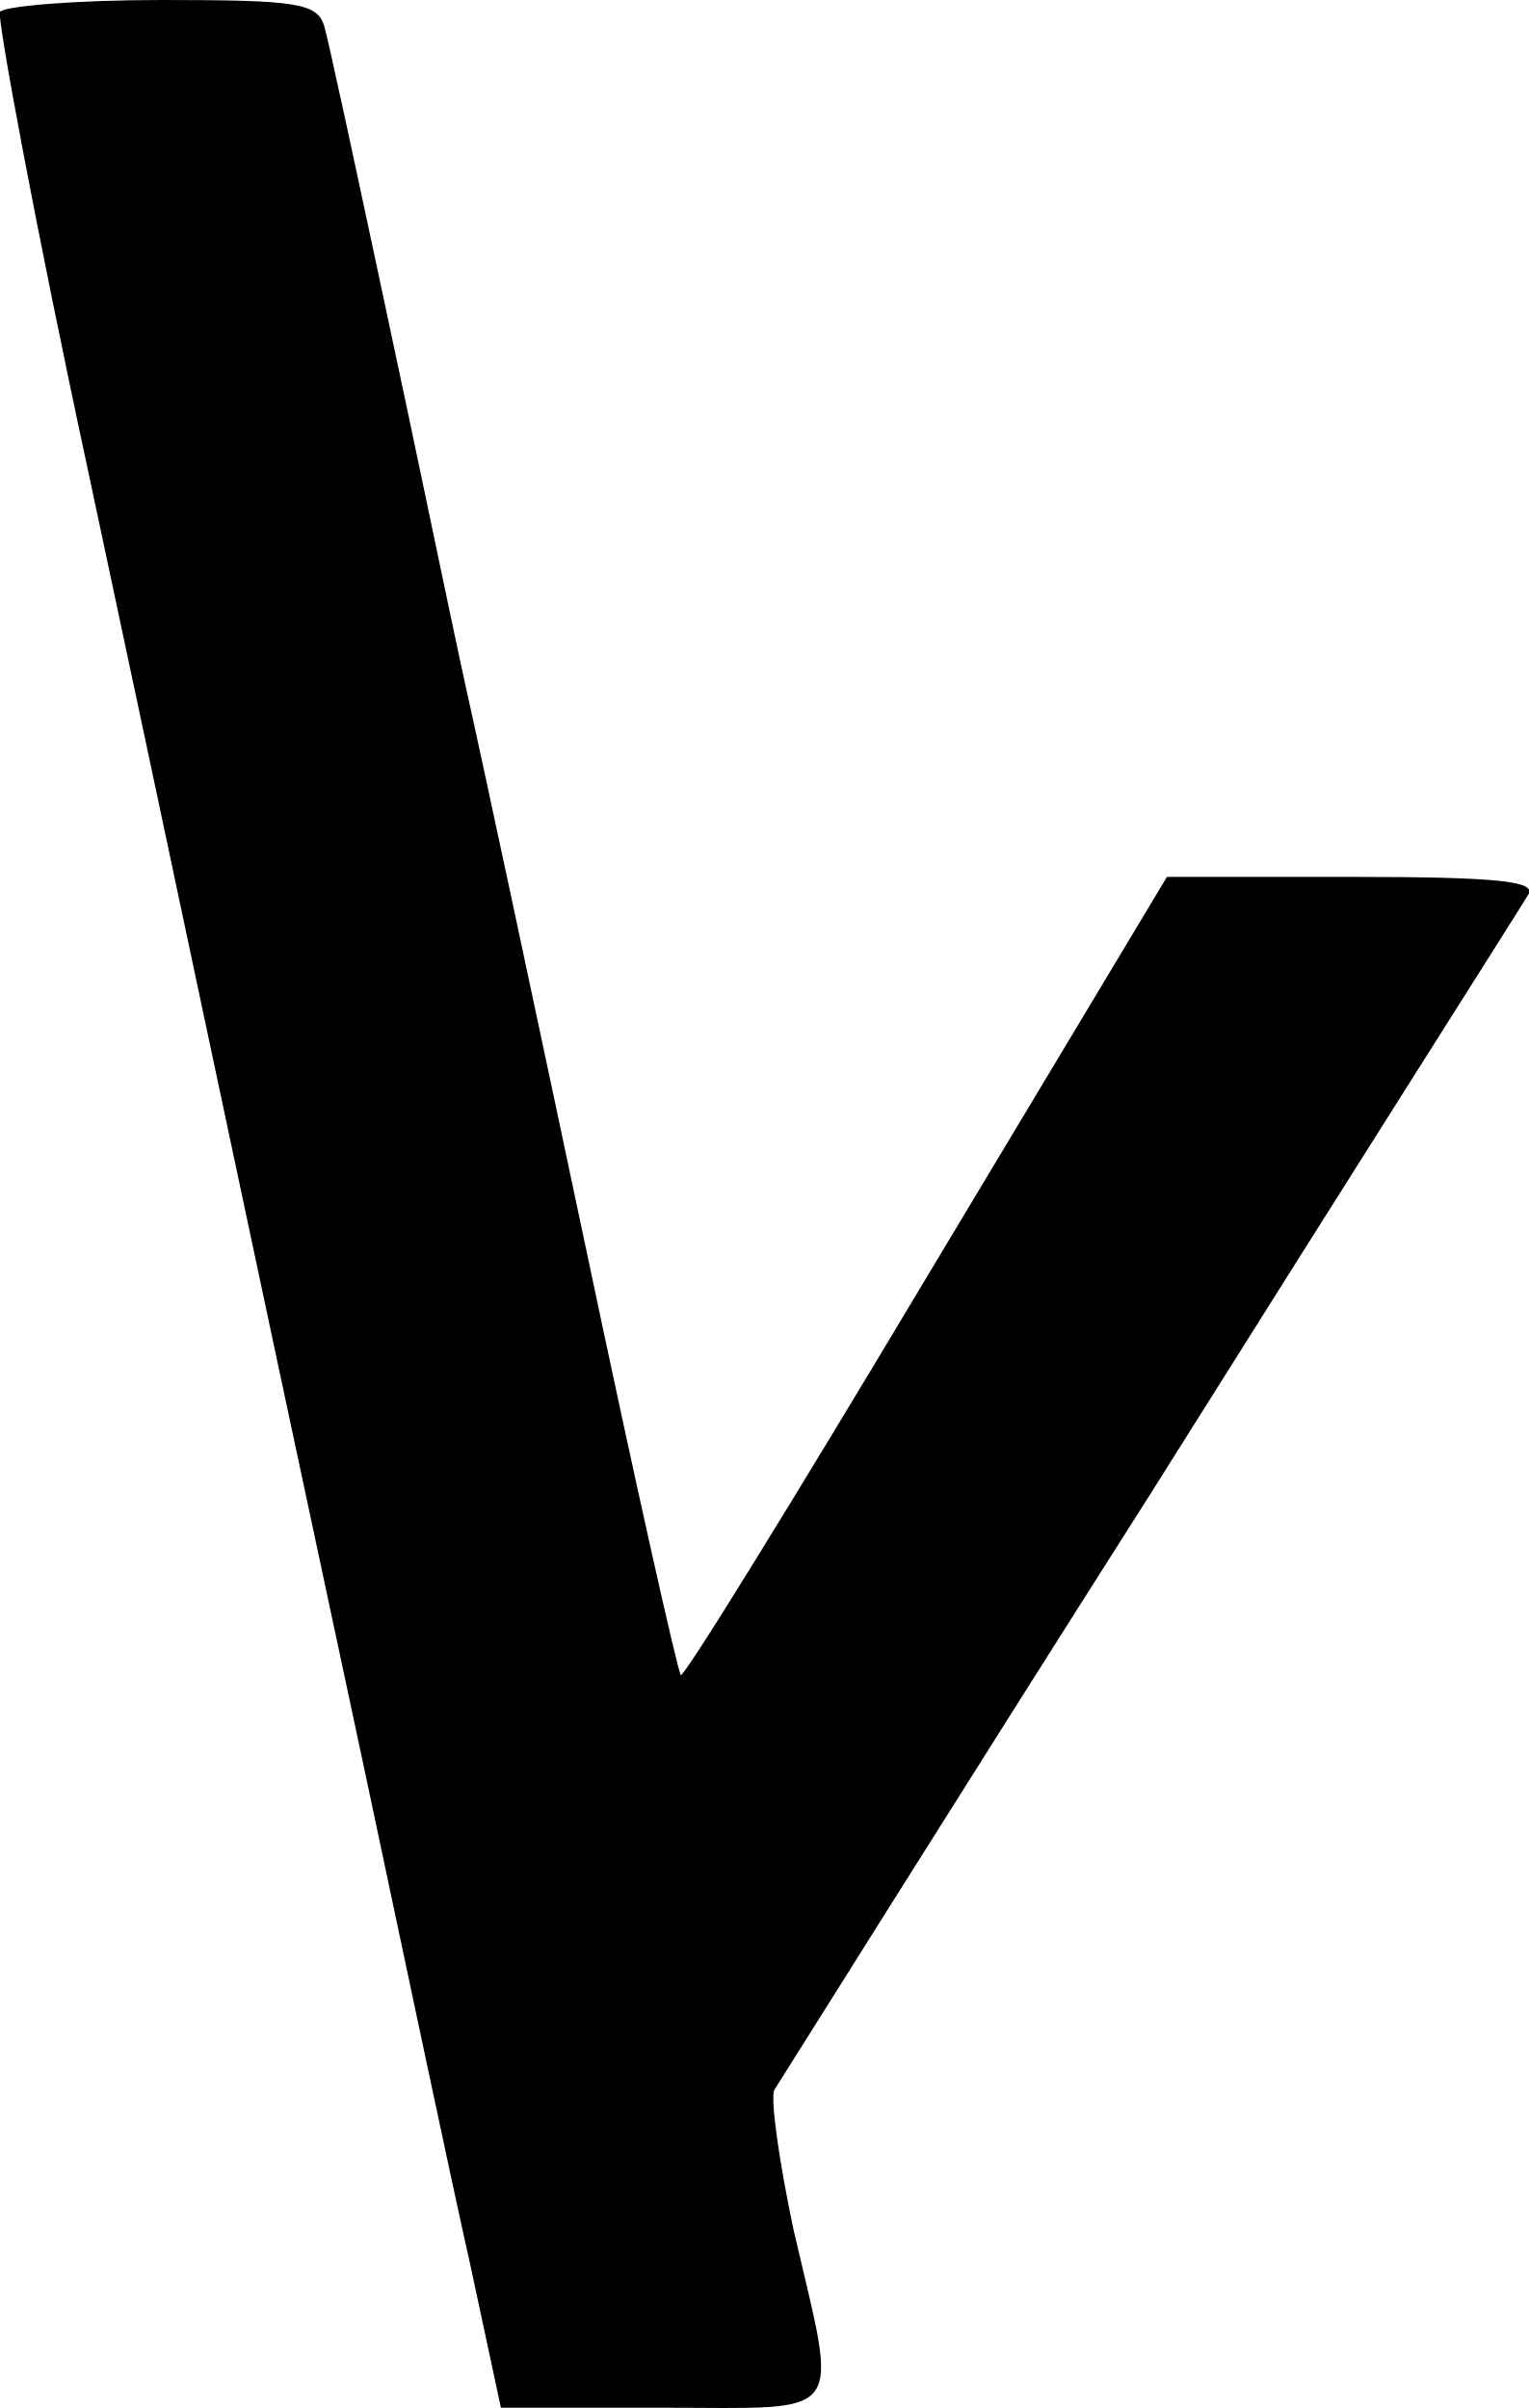
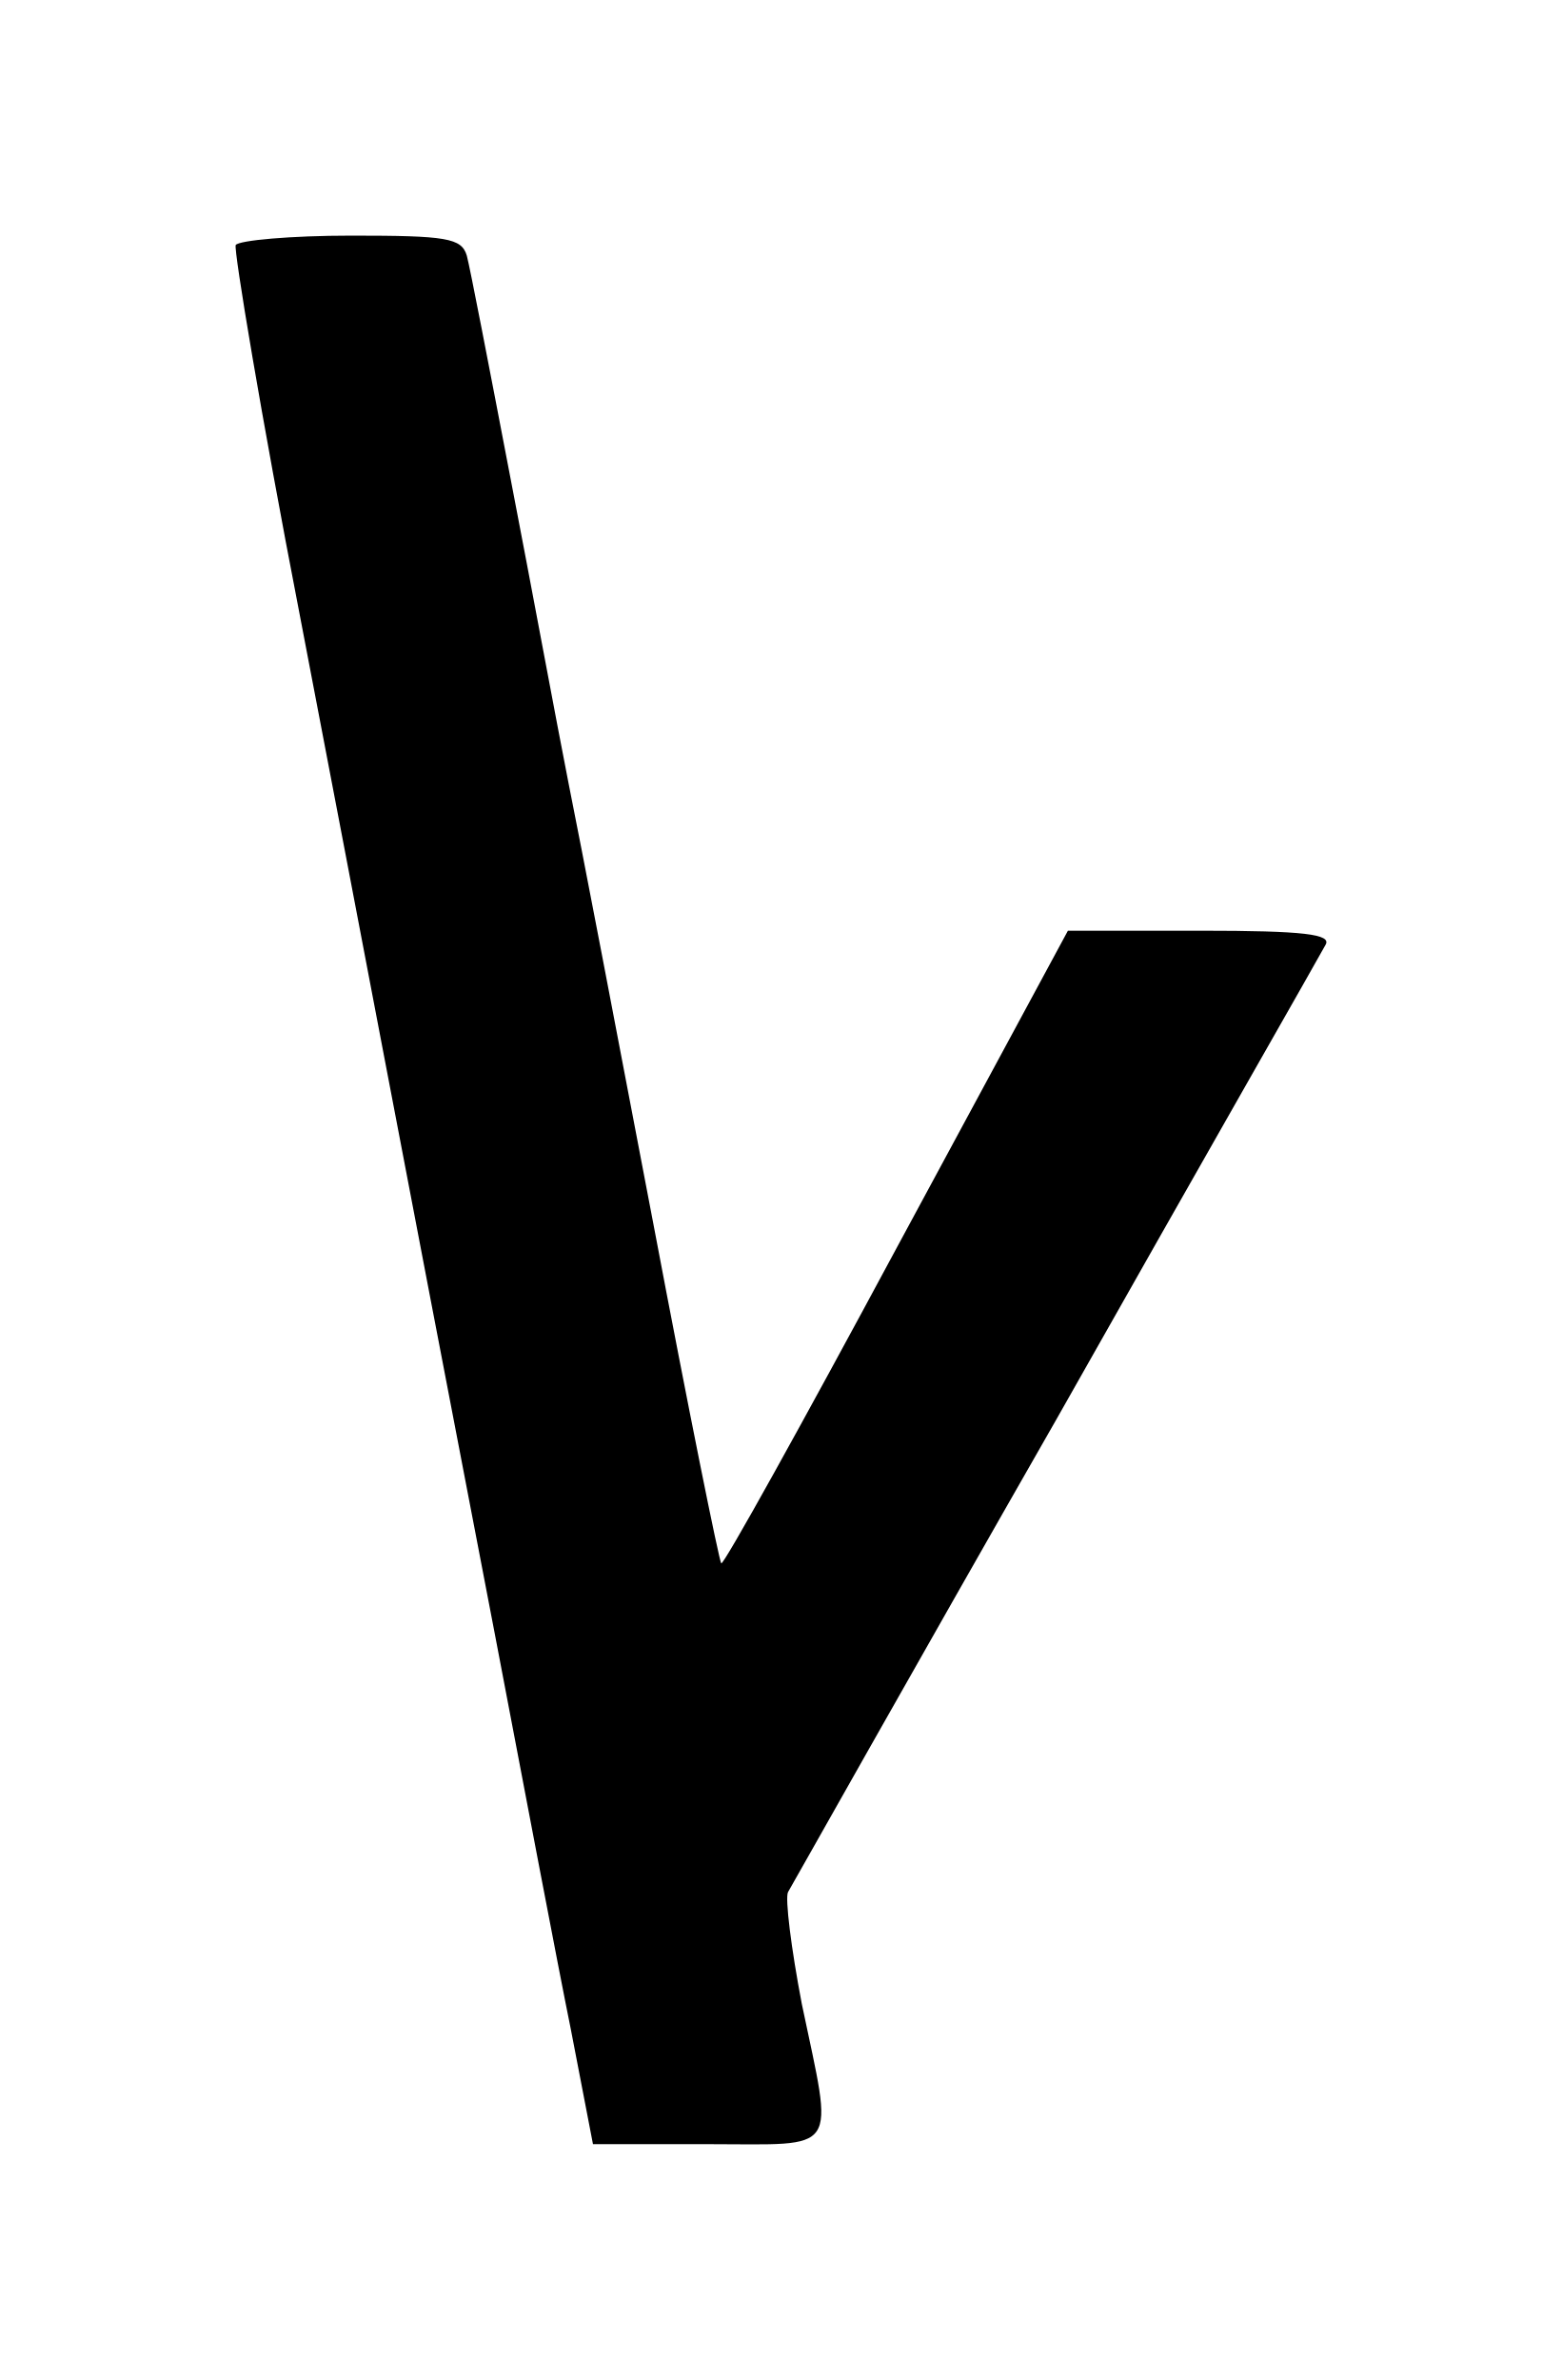
- <svg xmlns="http://www.w3.org/2000/svg" role="img" aria-label="Old Permic regular Anbur vector glyph" version="1.0" width="102.837pt" height="162.018pt" viewBox="0 0 102.837 162.018" preserveAspectRatio="xMidYMid meet">
-   <g transform="translate(-20.60577,182) scale(0.1,-0.1)" fill="#000000" stroke="none">
+ <svg xmlns="http://www.w3.org/2000/svg" role="img" aria-label="Old Permic regular Anbur vector glyph" version="1.0" width="132.603" height="202.018" viewBox="9.136 -20 132.603 202.018" preserveAspectRatio="xMidYMid meet">
+   <g transform="translate(10.60577,182) scale(0.09,-0.1)" fill="#000000" stroke="none">
    <path d="M206 1812 c-2 -4 24 -145 60 -312 65 -305 88 -416 184 -865 28 -132 60 -284 72 -337 l21 -98 109 0 c125 0 118 -10 88 119 -10 47 -16 90 -13 95 4 6 117 187 253 401 135 215 250 396 254 403 6 9 -20 12 -118 12 l-125 0 -162 -270 c-89 -149 -163 -269 -165 -267 -2 2 -31 131 -64 288 -33 156 -69 325 -80 374 -11 50 -35 167 -55 260 -20 94 -38 178 -41 188 -5 15 -19 17 -109 17 -57 0 -106 -4 -109 -8z" />
  </g>
</svg>
